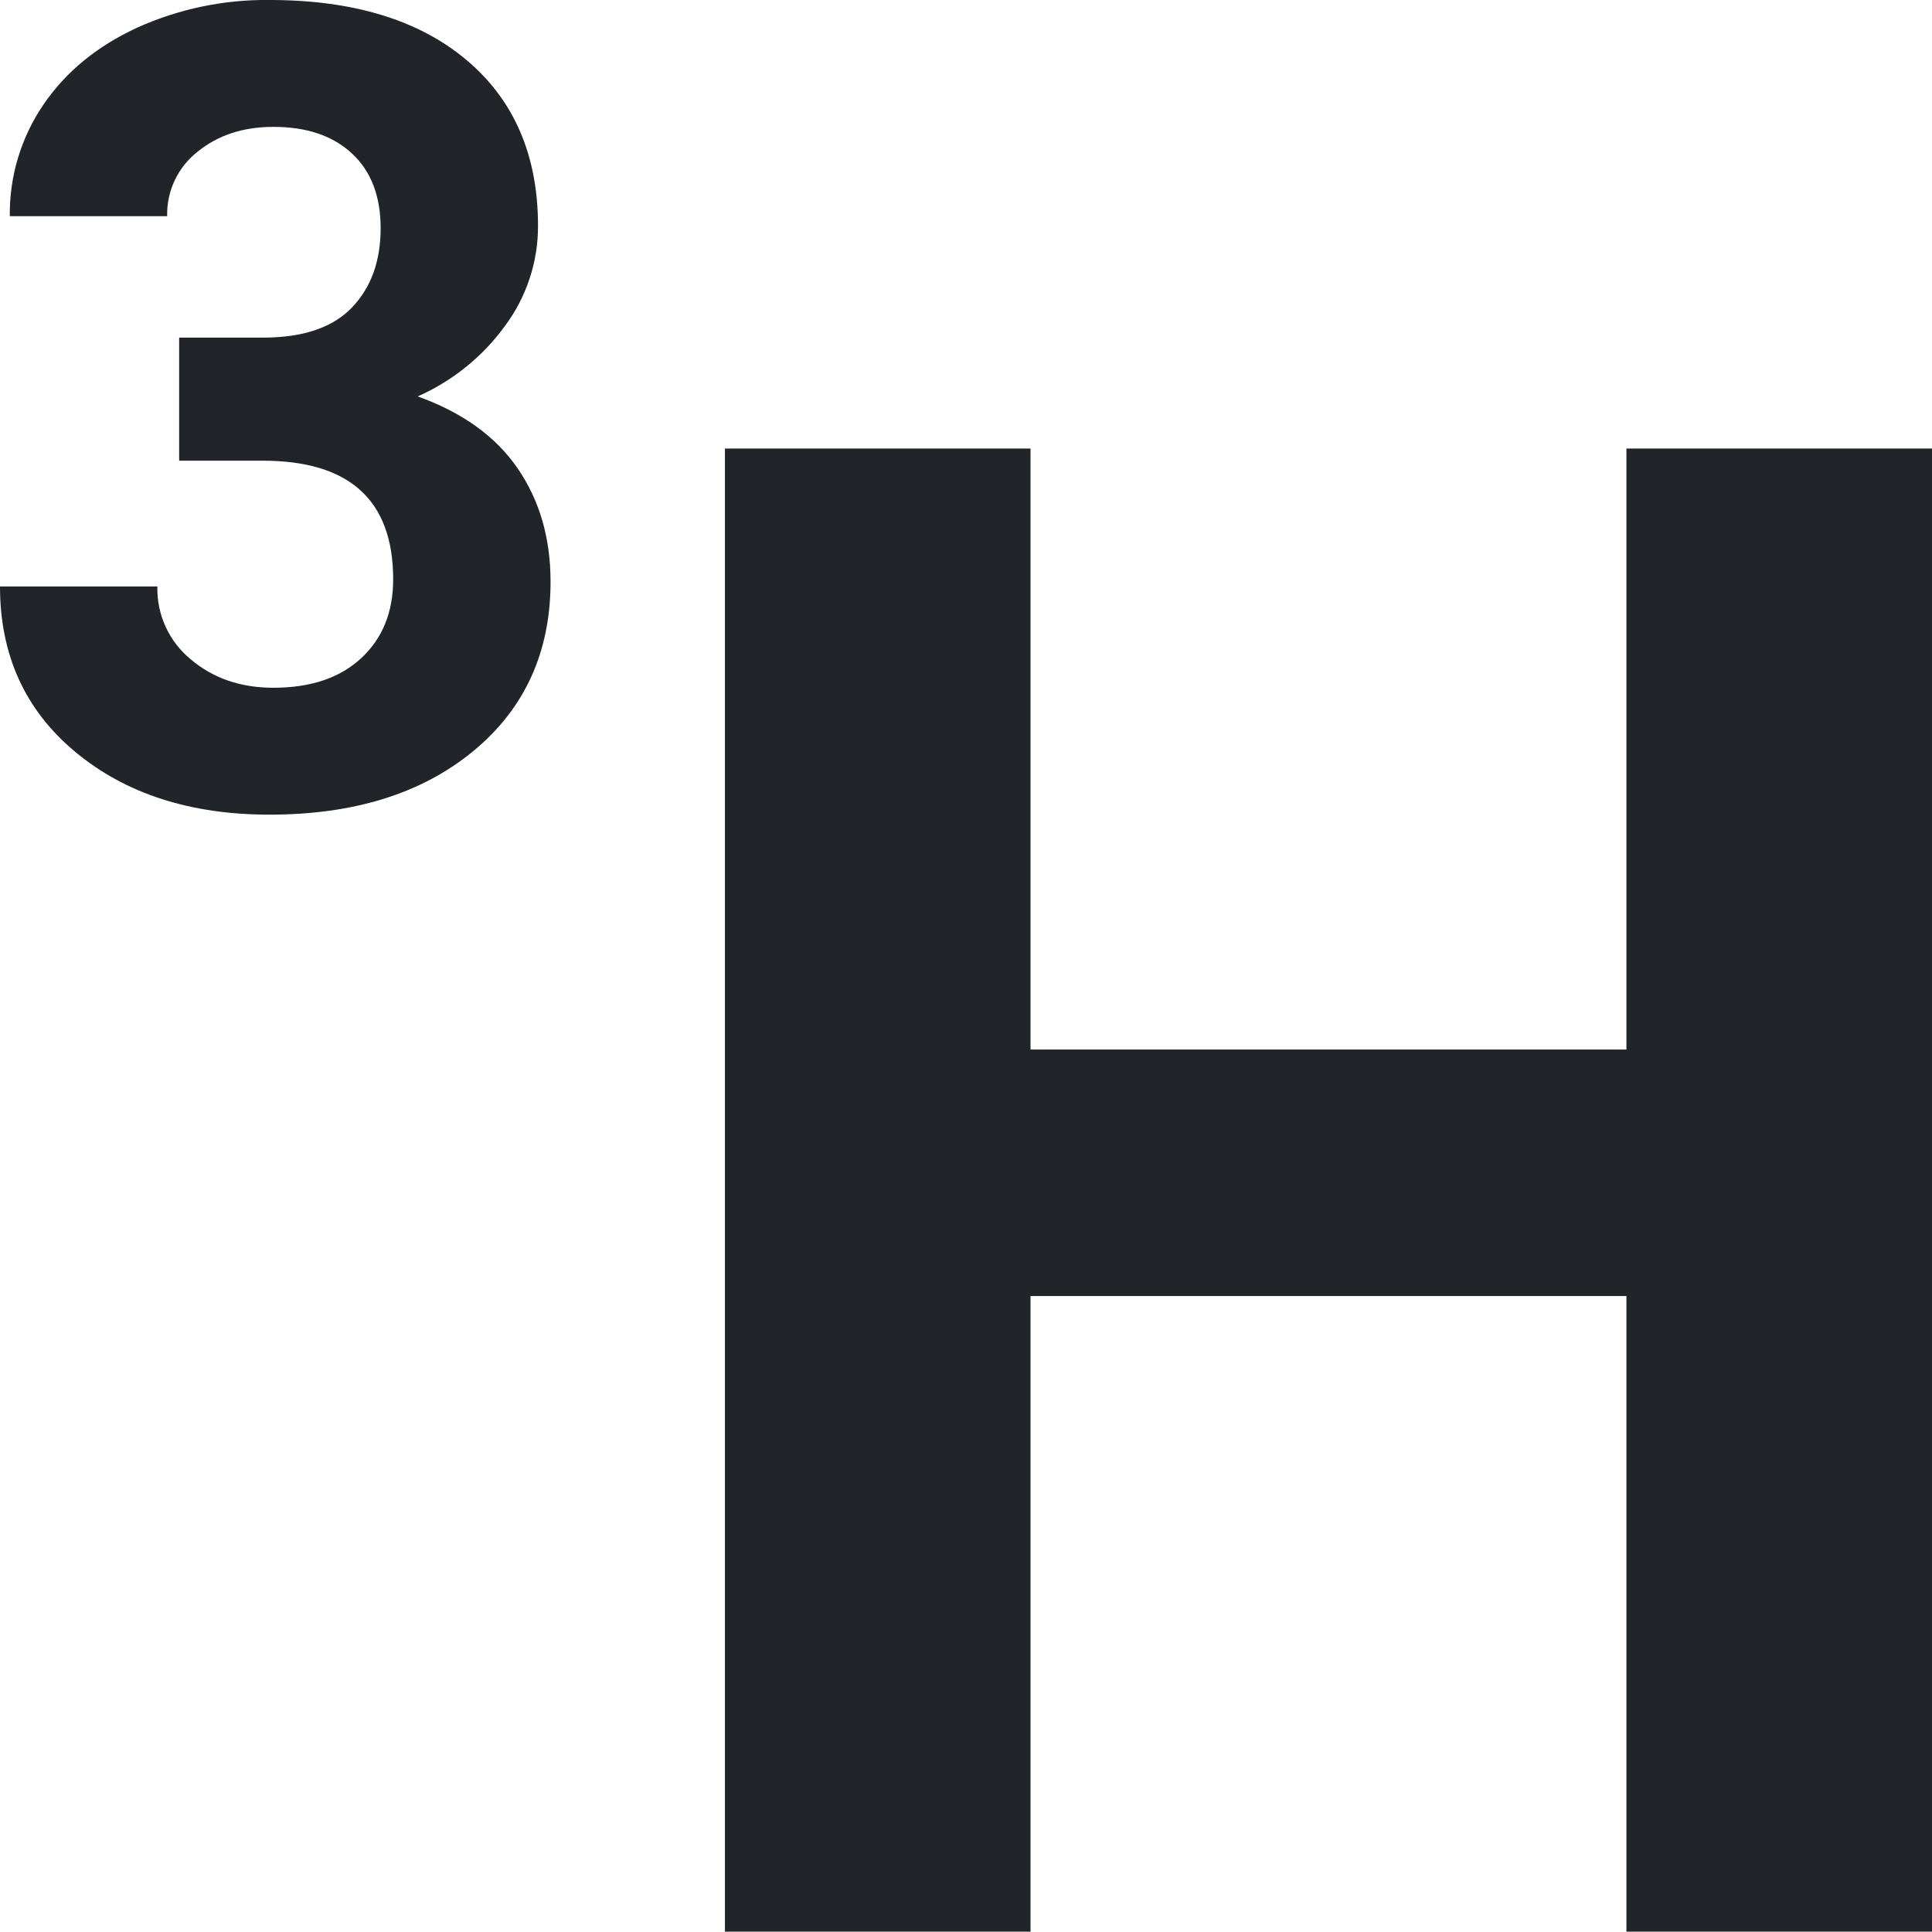
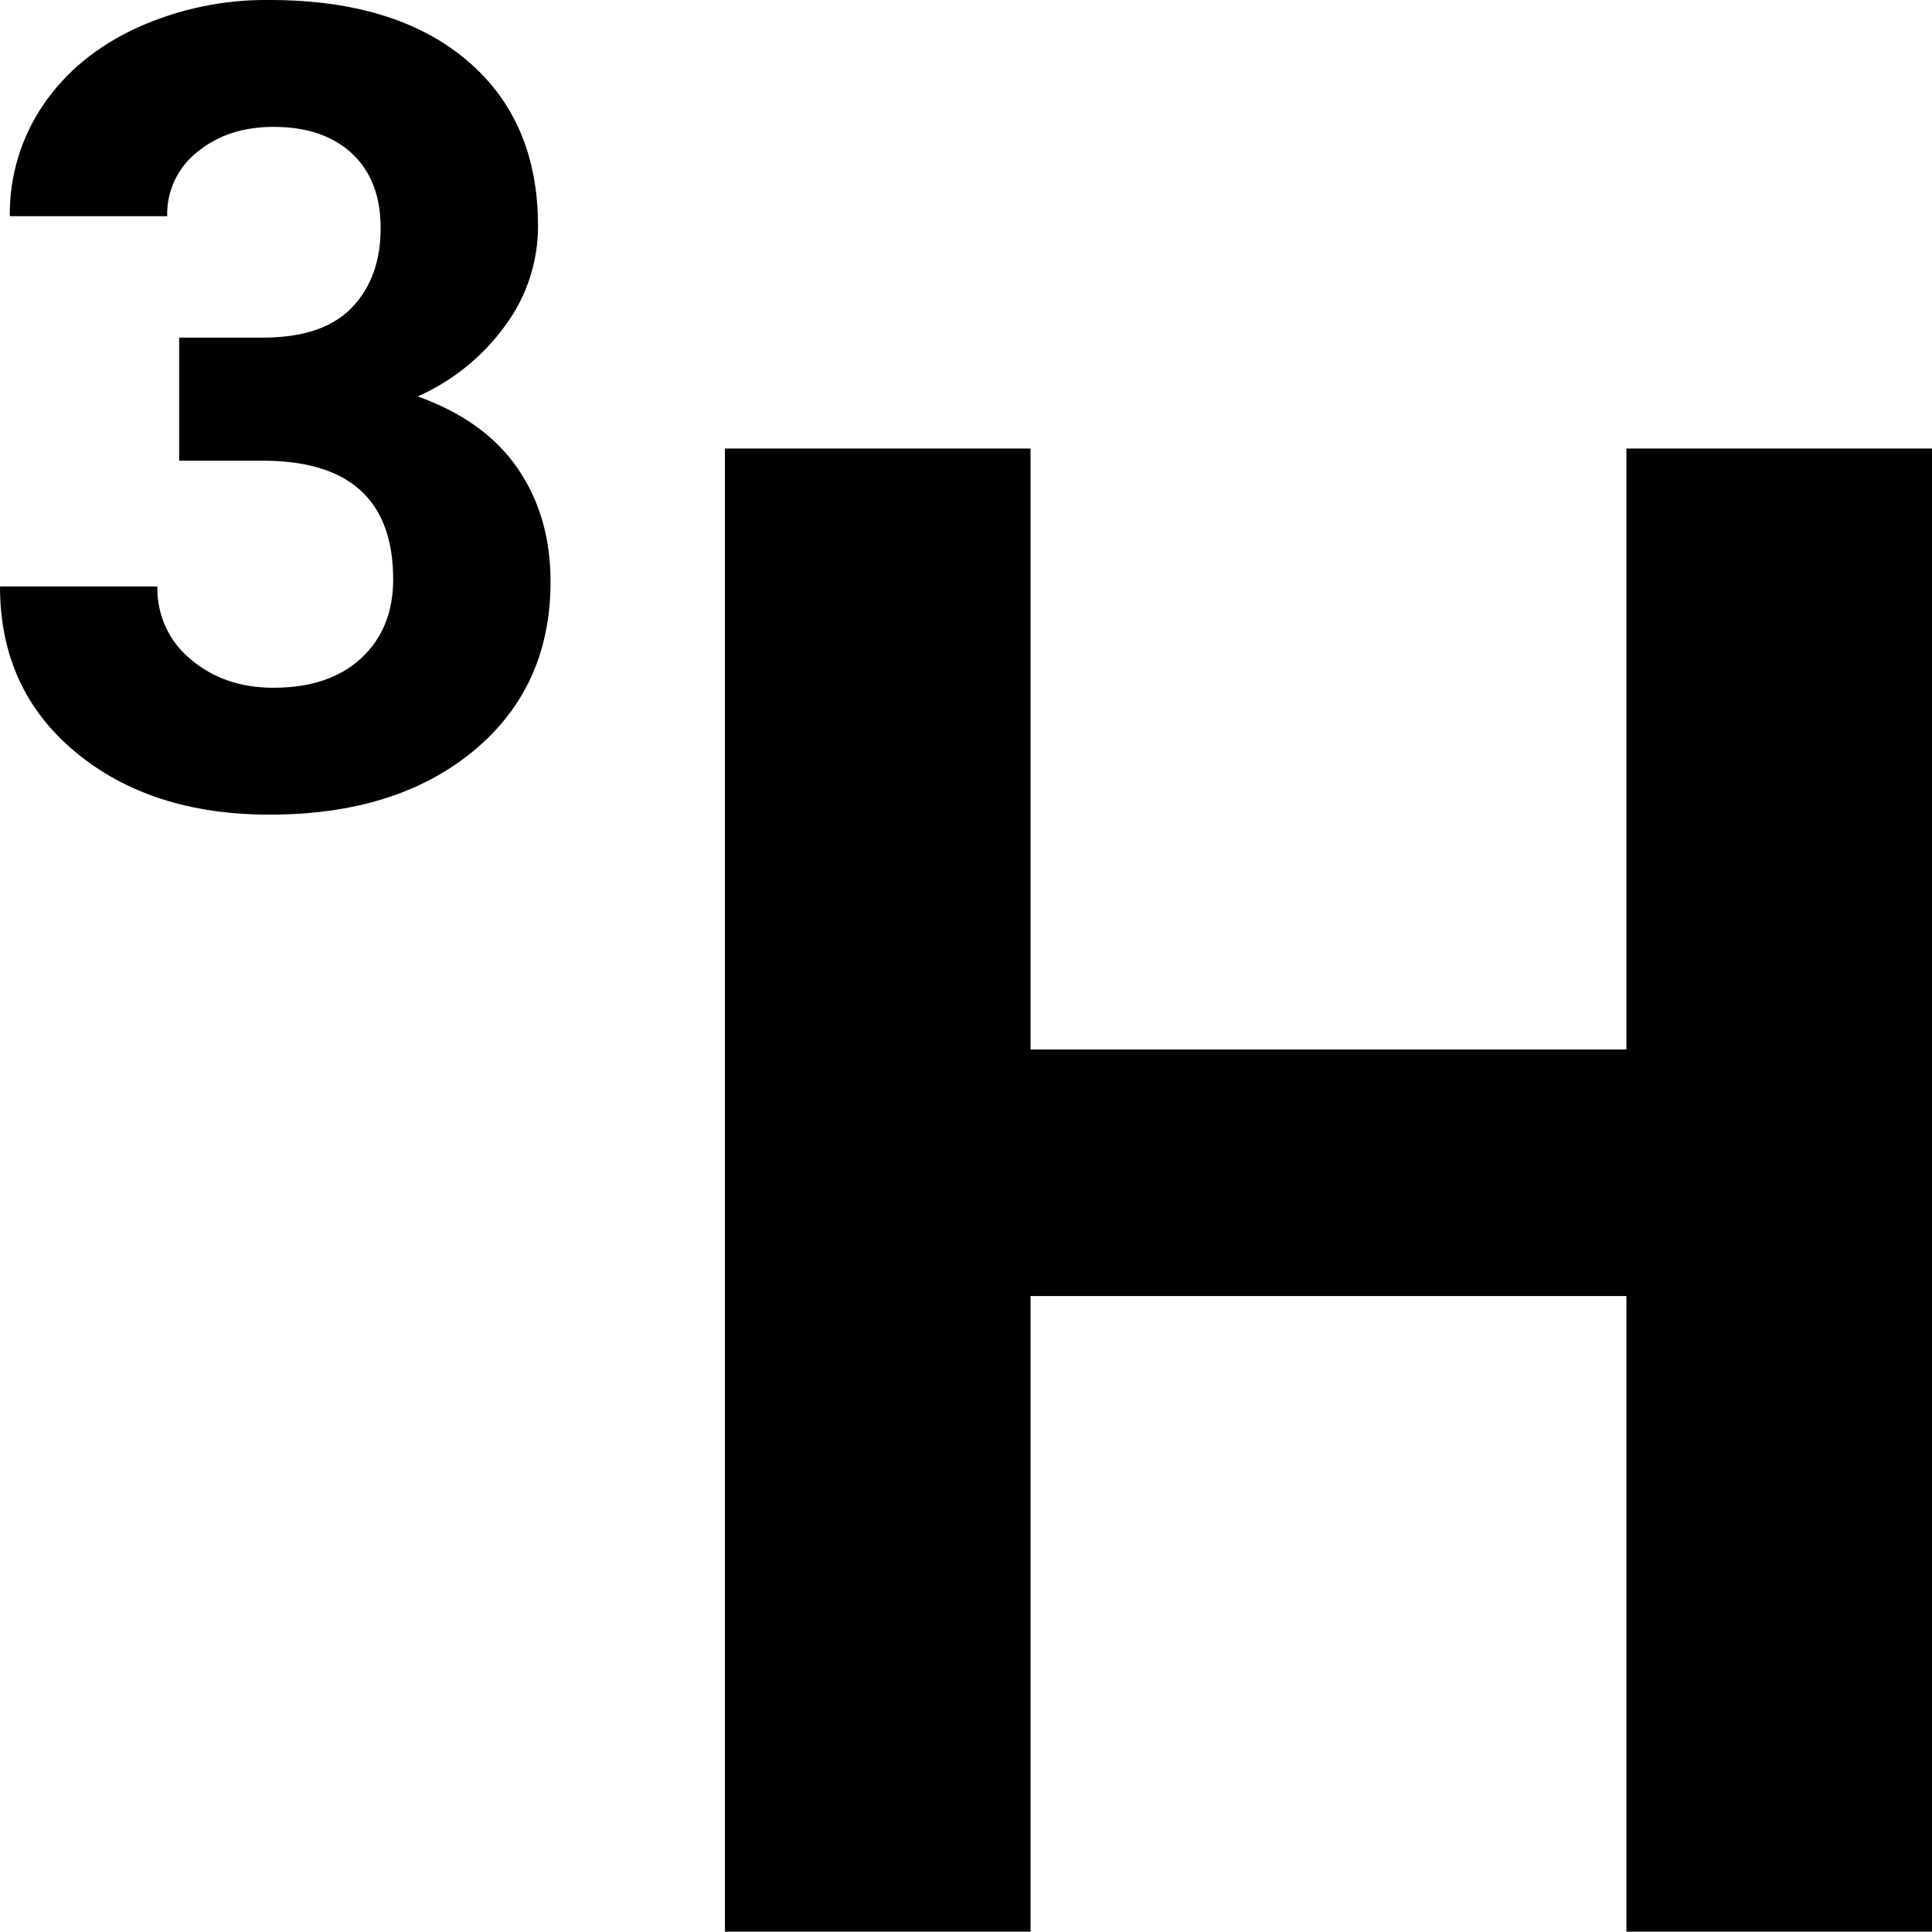
<svg xmlns="http://www.w3.org/2000/svg" id="Layer_1" data-name="Layer 1" viewBox="0 0 504.133 504.044">
-   <path d="M47.091,88.054H68.974q15.63,0,23.162-7.815t7.531-20.746q0-12.5-7.461-19.467T71.674,33.063q-11.8,0-19.751,6.466a20.672,20.672,0,0,0-7.958,16.838H2.9a50.509,50.509,0,0,1,8.739-29.059Q20.378,14.451,36.079,7.2a81.562,81.562,0,0,1,34.6-7.246q32.825,0,51.438,15.7t18.615,43.268a43.542,43.542,0,0,1-8.668,26.145,56.3,56.3,0,0,1-22.735,18.33q17.478,6.255,26.074,18.757t8.6,29.556q0,27.569-20.106,44.191T70.679,212.53q-30.979,0-50.657-16.342t-19.68-43.2H41.407a23.791,23.791,0,0,0,8.74,19.041q8.738,7.389,21.527,7.388,14.634,0,22.948-7.744t8.313-20.532q0-30.977-34.1-30.978H47.091Z" transform="translate(-0.342 0.044)" style="fill: #212529" />
-   <path d="M504.475,504H424.736V338.143H269.245V504h-79.74V117h79.74V273.82H424.736V117h79.739Z" transform="translate(-0.342 0.044)" style="fill: #212529" />
+   <path d="M47.091,88.054H68.974q15.63,0,23.162-7.815t7.531-20.746q0-12.5-7.461-19.467T71.674,33.063q-11.8,0-19.751,6.466a20.672,20.672,0,0,0-7.958,16.838H2.9a50.509,50.509,0,0,1,8.739-29.059Q20.378,14.451,36.079,7.2a81.562,81.562,0,0,1,34.6-7.246q32.825,0,51.438,15.7t18.615,43.268a43.542,43.542,0,0,1-8.668,26.145,56.3,56.3,0,0,1-22.735,18.33q17.478,6.255,26.074,18.757t8.6,29.556q0,27.569-20.106,44.191T70.679,212.53q-30.979,0-50.657-16.342t-19.68-43.2H41.407a23.791,23.791,0,0,0,8.74,19.041q8.738,7.389,21.527,7.388,14.634,0,22.948-7.744t8.313-20.532q0-30.977-34.1-30.978H47.091Z" transform="translate(-0.342 0.044)" />
+   <path d="M504.475,504H424.736V338.143H269.245V504h-79.74V117h79.74V273.82H424.736V117h79.739Z" transform="translate(-0.342 0.044)" />
</svg>
